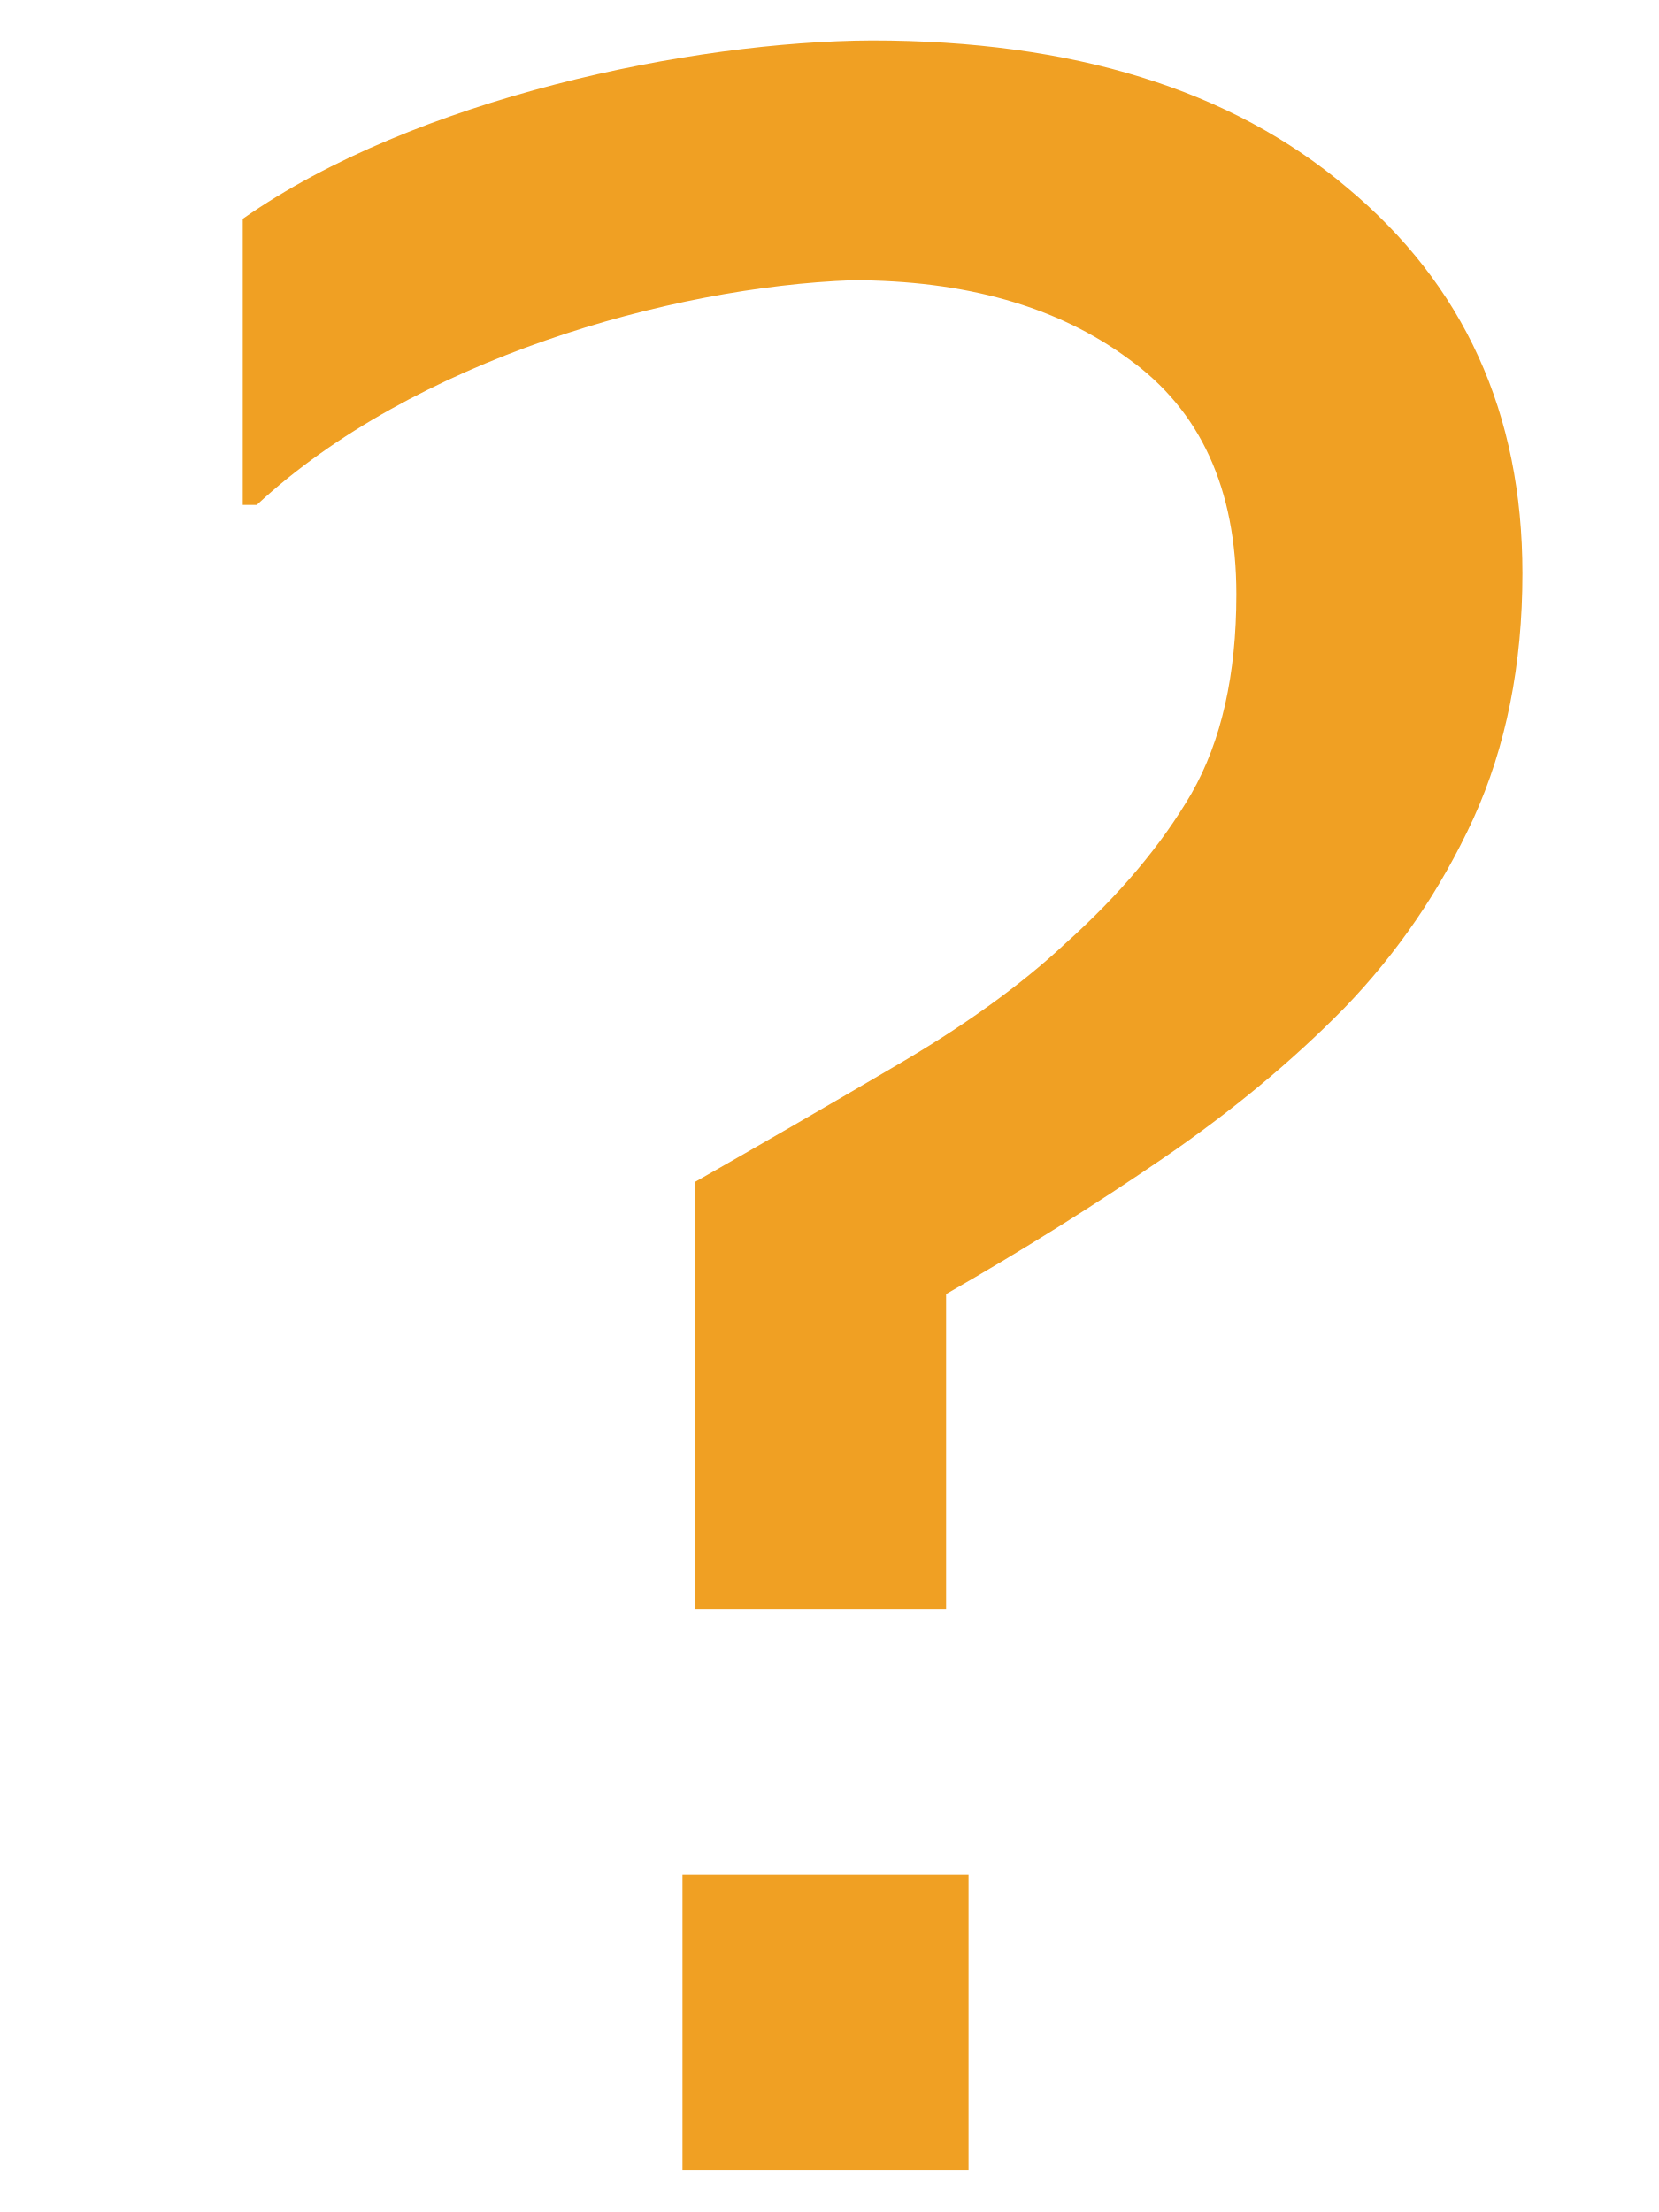
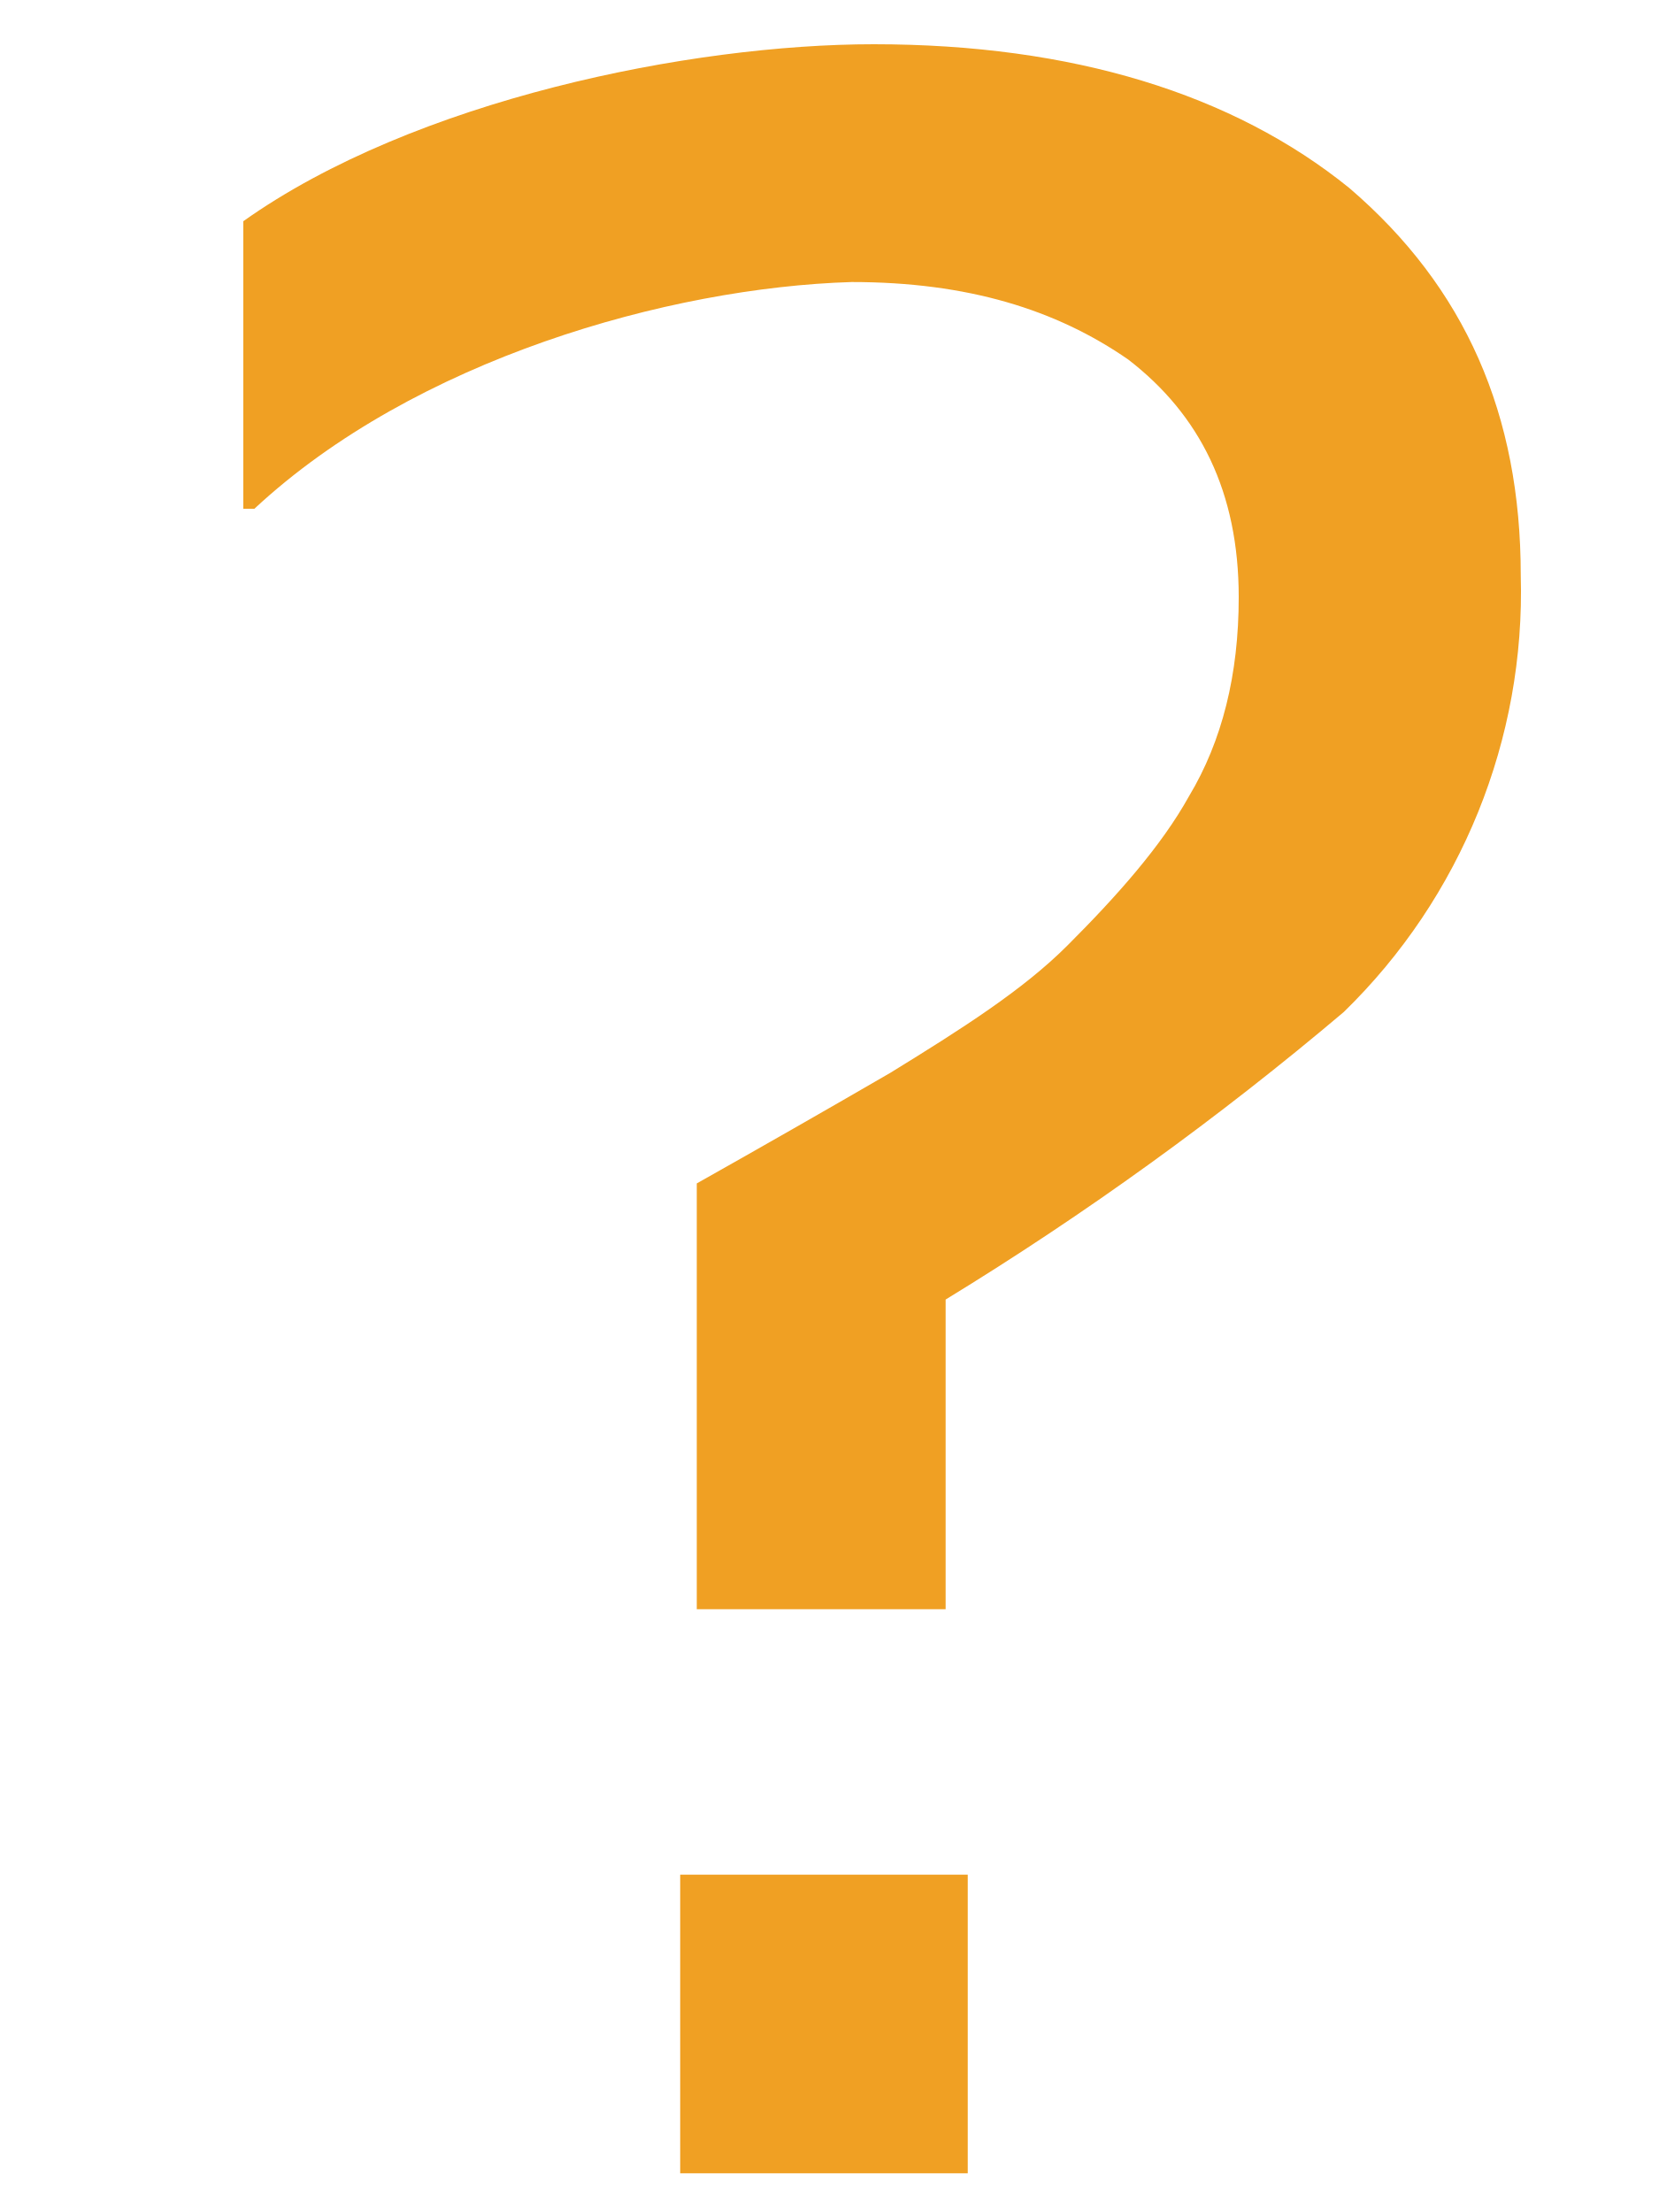
<svg xmlns="http://www.w3.org/2000/svg" width="300" height="400">
-   <g style="font-style:normal;font-weight:400;font-size:519.321px;line-height:125%;font-family:sans-serif;letter-spacing:0;word-spacing:0;fill:#f0a023;fill-opacity:1;stroke:none;stroke-width:1px;stroke-linecap:butt;stroke-linejoin:miter;stroke-opacity:1">
-     <path d="M275.303 756.035c0 16.566-2.958 31.358-8.875 44.375-5.917 12.848-13.693 24.259-23.329 34.233-9.467 9.635-20.37 18.68-32.711 27.132-12.34 8.453-25.442 16.652-39.304 24.597v57.054h-45.39v-77.34a3151.36 3151.36 0 0 0 35.5-20.54c12.848-7.438 23.33-14.96 31.444-22.568 9.805-8.79 17.412-17.835 22.821-27.132 5.41-9.467 8.115-21.47 8.115-36.008 0-19.102-6.509-33.303-19.525-42.6-12.848-9.467-29.5-14.2-49.955-14.2-32.728 1.207-79.344 14.33-107.662 40.626h-2.536v-51.73c31.219-21.876 81.323-32.116 113.748-32.258 36.346 0 65 8.875 85.962 26.626 21.131 17.58 31.697 40.825 31.697 69.733zm-100.162 288.821h-51.73v-53.504h51.73z" style="fill:#f0a023;fill-opacity:1" transform="translate(0 -652.362)" />
-   </g>
+   <path fill="#f0a023" d="M275 756a106 106 0 0 1-32 79 579 579 0 0 1-72 52v56h-45v-77a3151 3151 0 0 0 35-20c13-8 24-15 32-23 9-9 17-18 22-27 6-10 9-22 9-36 0-19-7-33-20-43-13-9-29-14-50-14-33 1-79 14-108 41h-2v-52c31-22 81-32 114-32 36 0 65 9 86 26 21 18 31 41 31 70zm-100 289h-52v-54h52z" font-family="sans-serif" font-size="519.3" font-weight="400" letter-spacing="0" style="line-height:125%" transform="translate(0 -652)" word-spacing="0" />
</svg>
